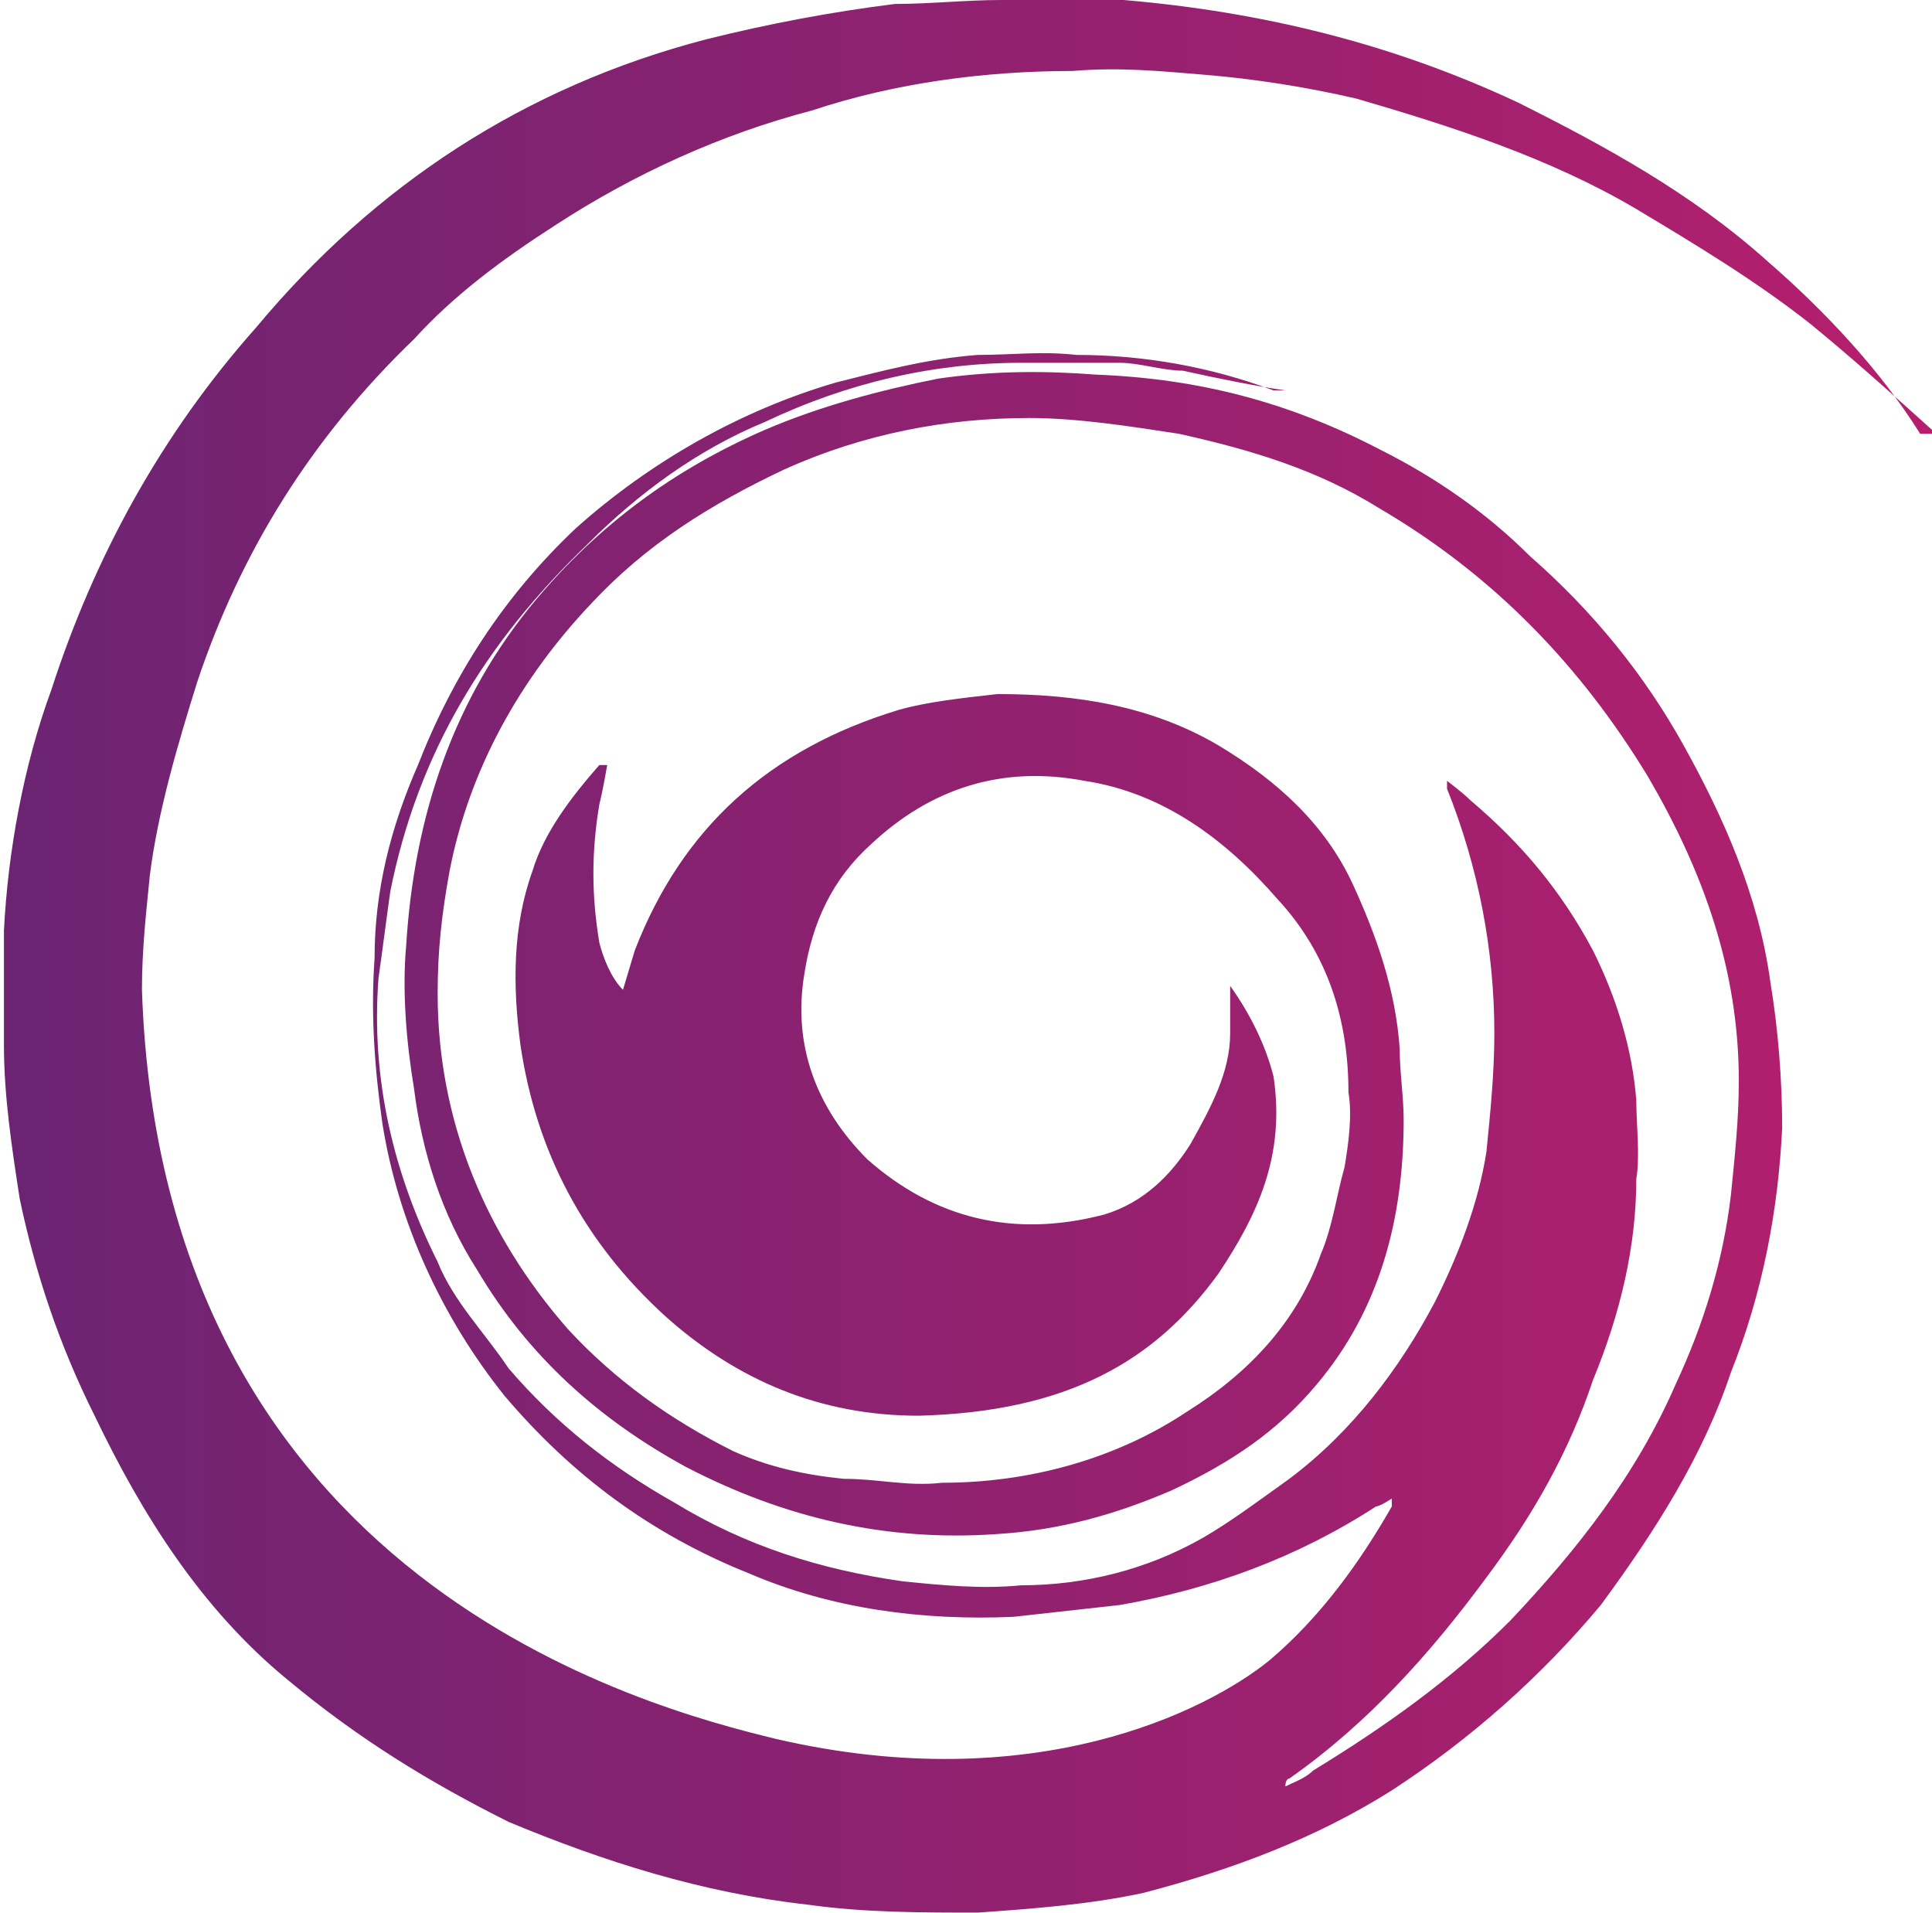
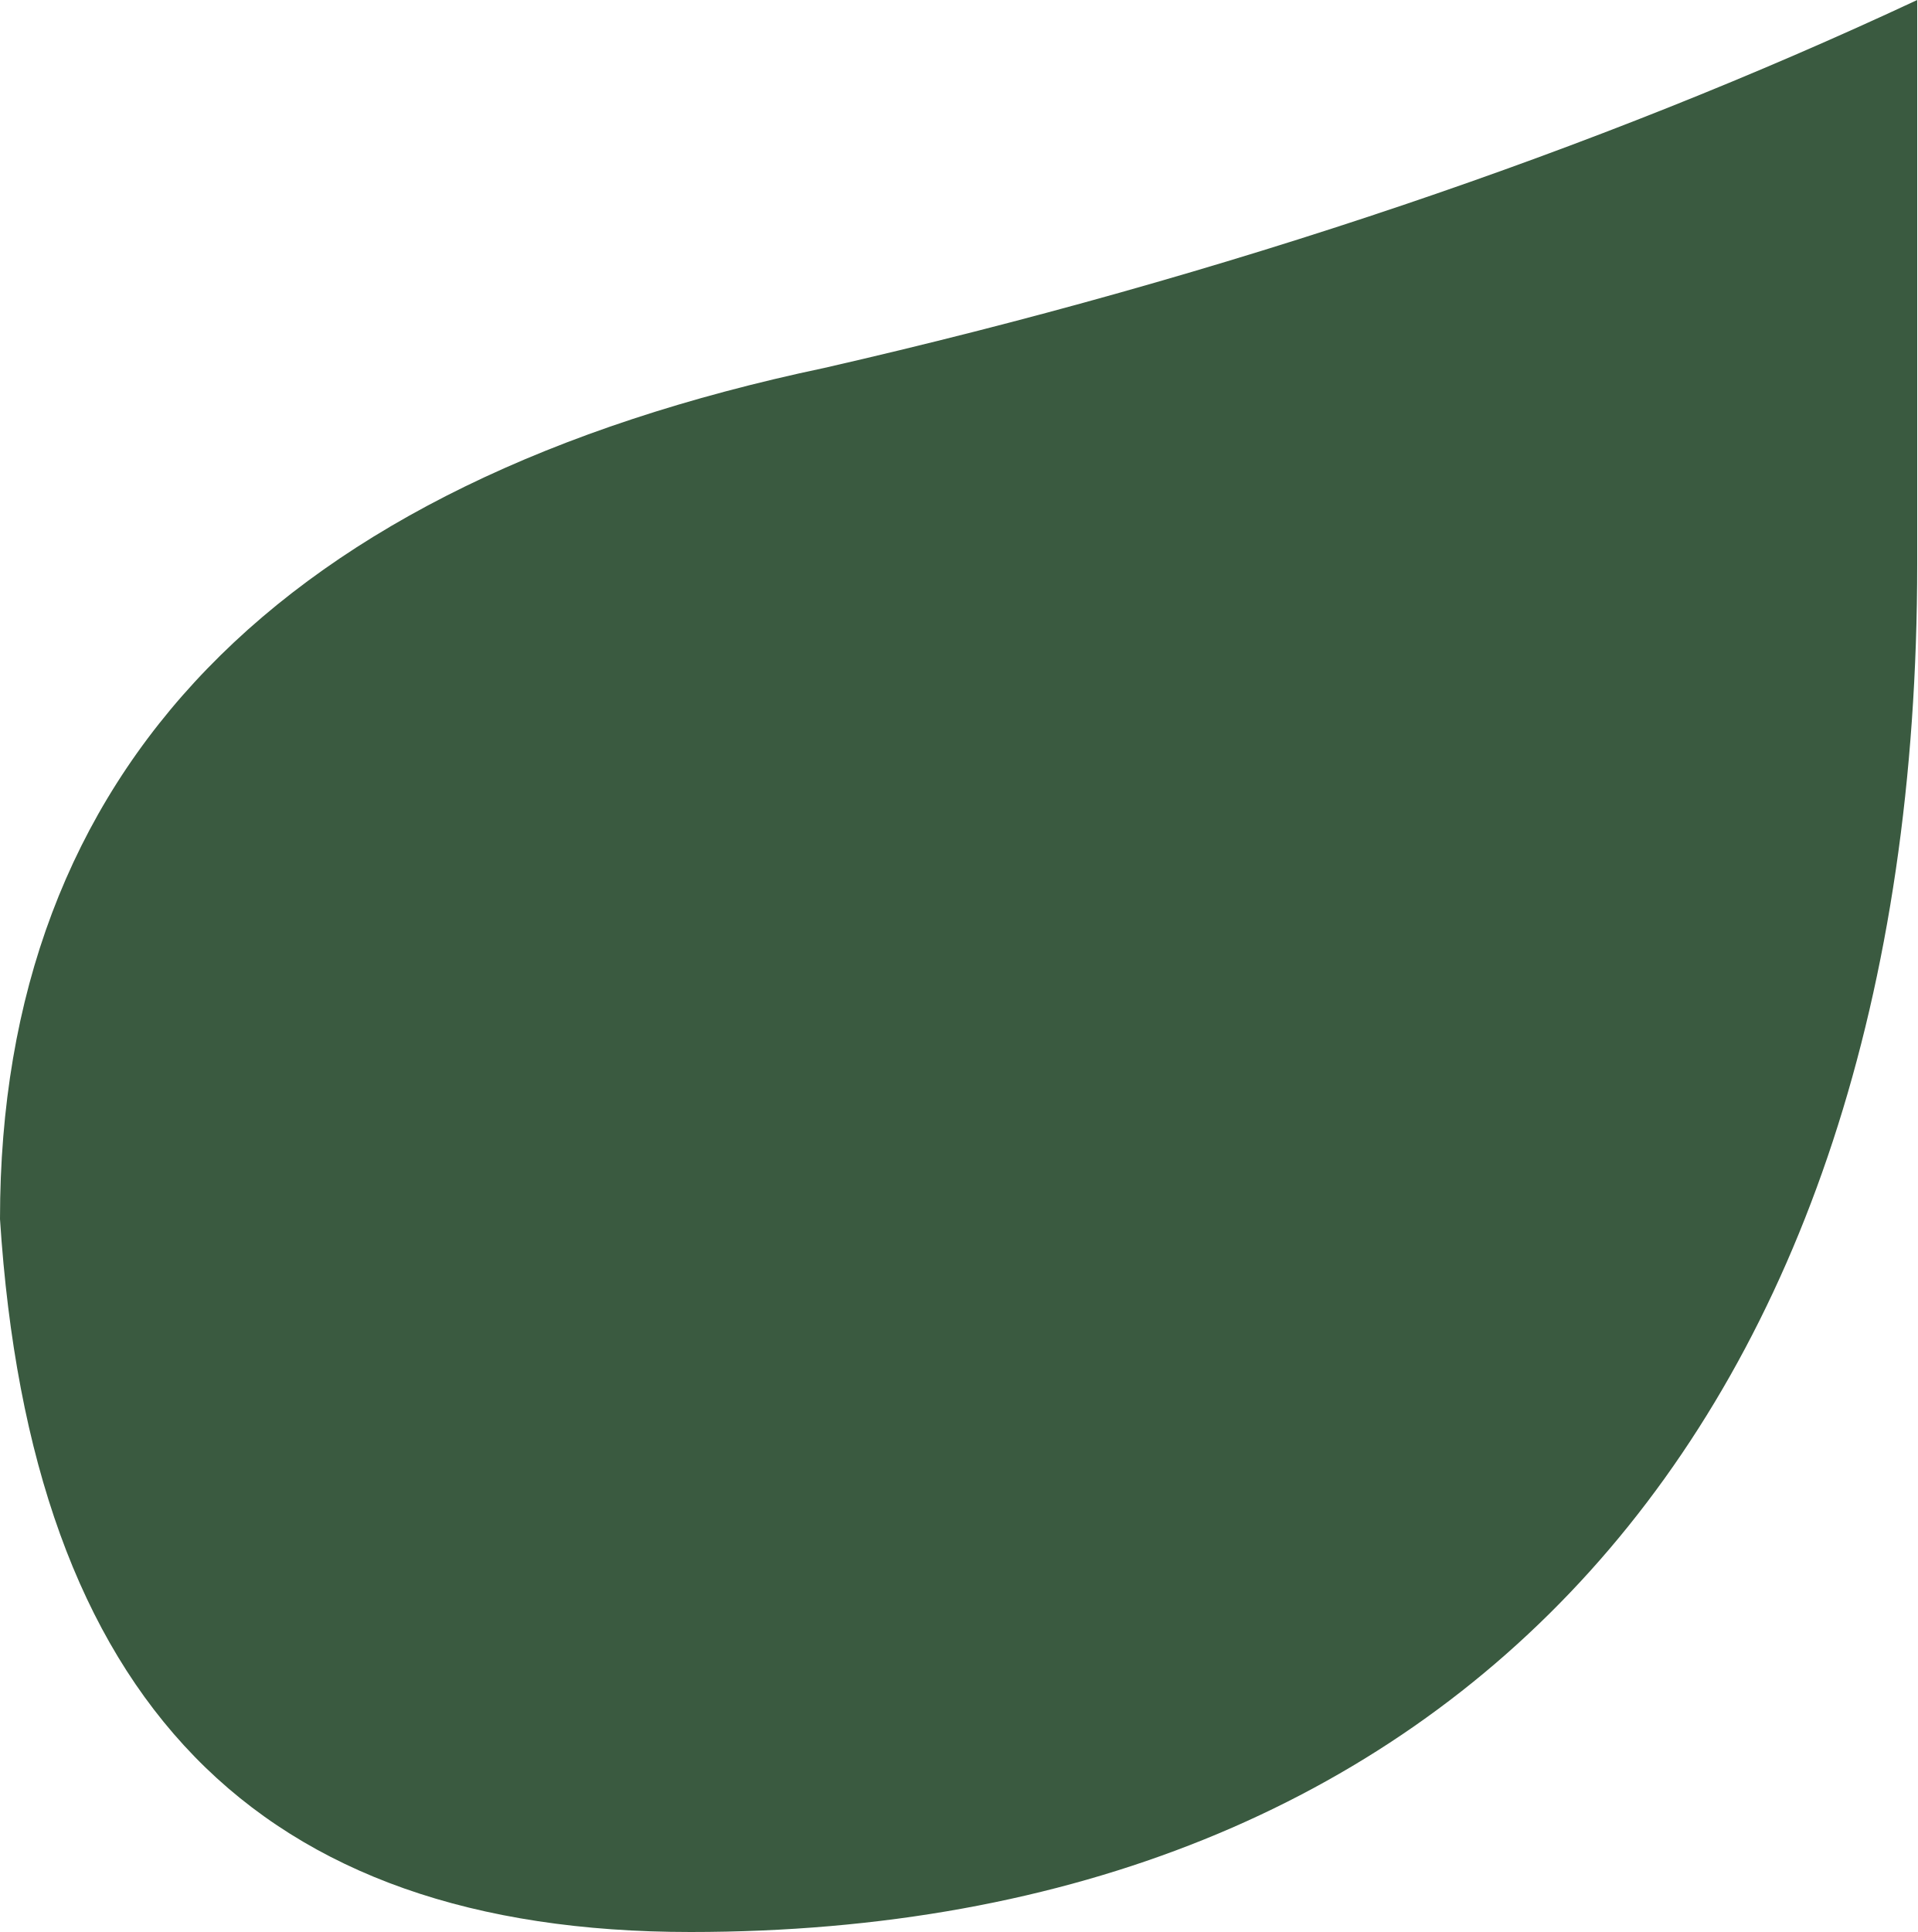
- <svg xmlns="http://www.w3.org/2000/svg" id="katman_1" data-name="katman 1" viewBox="0 0 4.9 4.85">
+ <svg xmlns="http://www.w3.org/2000/svg" id="katman_1" version="1.1" viewBox="0 0 704.7 710">
  <defs>
    <style>
-       .cls-1 {
-         fill: url(#Adsız_degrade);
+       .st0 {
+         fill: #3a5a40;
      }
    </style>
-     <linearGradient id="Adsız_degrade" data-name="Adsız degrade" x1=".04" y1="5.11" x2="4.9" y2="5.11" gradientTransform="translate(0 7.54) scale(1 -1)" gradientUnits="userSpaceOnUse">
-       <stop offset="0" stop-color="#6c2472" />
-       <stop offset="1" stop-color="#b51f6d" />
-     </linearGradient>
  </defs>
-   <path class="cls-1" d="M4.9,1.09c-.1-.09-.2-.18-.31-.27-.14-.11-.29-.2-.44-.29-.22-.13-.47-.21-.71-.28-.13-.03-.26-.05-.38-.06-.12-.01-.22-.02-.34-.01-.22,0-.45.03-.66.1-.23.06-.45.16-.65.29-.14.09-.26.18-.36.29-.26.25-.44.54-.55.87-.05.16-.1.33-.12.49-.01.1-.02.19-.02.29.05,1.5,1.28,1.82,1.61,1.9.65.15,1.09-.07,1.25-.2.13-.11.23-.25.31-.39v-.02s-.03.02-.04.02c-.2.13-.42.21-.65.25-.09.01-.18.02-.27.03-.23.01-.46-.02-.67-.11-.25-.1-.45-.25-.62-.45-.16-.2-.27-.44-.31-.69-.02-.14-.03-.28-.02-.42,0-.17.04-.33.11-.49.09-.23.22-.43.4-.6.19-.17.42-.3.66-.37.12-.03.23-.06.36-.07.09,0,.16-.01.25,0,.17,0,.34.03.5.09h.03c-.07-.01-.17-.03-.26-.05-.05,0-.11-.02-.16-.02h-.25c-.22,0-.44.05-.65.15-.17.07-.32.18-.45.31-.26.25-.43.53-.5.88-.01.07-.02.15-.03.22-.02.26.04.5.15.72.04.1.12.18.18.27.12.14.26.25.42.34.18.11.37.17.58.2.1.01.2.02.3.01.16,0,.32-.04.46-.12.07-.04.15-.1.22-.15.16-.12.28-.28.37-.45.06-.12.11-.25.13-.38.01-.1.02-.2.02-.3,0-.21-.04-.42-.12-.62v-.02s.04.03.06.05c.13.11.23.23.31.38.06.12.1.25.11.38,0,.06.01.14,0,.2,0,.17-.04.34-.11.51-.06.18-.15.34-.27.5-.14.19-.3.37-.5.51,0,0-.01,0-.01.02.02-.01.05-.02.07-.04.18-.11.35-.23.5-.38.17-.18.32-.37.42-.6.07-.15.12-.31.14-.48.01-.1.02-.19.02-.29,0-.28-.09-.53-.23-.77-.17-.28-.39-.51-.68-.68-.16-.1-.33-.15-.51-.19-.13-.02-.26-.04-.38-.04-.21,0-.42.04-.62.13-.19.09-.35.19-.49.34-.18.19-.31.42-.36.68-.02.11-.03.2-.03.31,0,.32.12.61.33.85.12.13.26.23.42.31.09.04.18.06.28.07.09,0,.16.02.25.01.22,0,.44-.06.62-.18.16-.1.28-.23.34-.4.03-.07.04-.15.06-.22.01-.06.02-.13.01-.19,0-.18-.05-.35-.18-.49-.13-.15-.29-.27-.49-.3-.21-.04-.39.02-.54.16-.1.09-.15.2-.17.33-.03.18.03.34.16.47.17.15.37.2.6.14.1-.03.17-.1.22-.18.05-.09.1-.18.1-.28v-.12c.05.07.09.15.11.23.03.2-.04.35-.14.5-.16.22-.38.35-.76.36-.25,0-.46-.09-.64-.25-.21-.19-.33-.42-.37-.69-.02-.15-.02-.3.03-.44.03-.1.1-.19.17-.27h.02s-.01.06-.02.1c-.02.12-.02.23,0,.35.01.04.03.09.06.12l.03-.1c.12-.31.34-.51.67-.61.07-.02.16-.03.25-.04.2,0,.39.03.56.13.15.09.27.2.34.35.06.13.11.27.12.42,0,.06.01.12.01.18,0,.25-.06.48-.22.67-.1.12-.22.2-.37.27-.14.06-.28.1-.44.11-.28.02-.54-.04-.79-.17-.22-.12-.4-.28-.53-.5-.09-.14-.14-.3-.16-.46-.02-.12-.03-.25-.02-.36.02-.33.12-.63.33-.88.16-.19.35-.33.58-.43.14-.06.29-.1.44-.13.14-.02.27-.02.4-.01.26.01.49.07.72.19.14.07.27.16.38.27.16.14.29.3.39.48s.19.38.22.6c.02.12.03.25.03.37-.01.21-.05.42-.13.62-.07.21-.19.4-.33.59-.15.18-.33.34-.53.47-.19.12-.4.2-.63.26-.14.03-.28.04-.42.05-.14,0-.29,0-.43-.02-.27-.03-.52-.11-.76-.21-.2-.1-.38-.21-.56-.36-.22-.18-.37-.42-.49-.67-.09-.18-.15-.36-.19-.55-.02-.13-.04-.26-.04-.39v-.29c.01-.2.05-.42.12-.61.11-.34.28-.65.52-.92C.95.47,1.33.22,1.79.1c.16-.04.32-.07.48-.09.09,0,.18-.01.27-.01h.31c.35.03.68.11,1,.26.22.11.44.23.63.4.15.13.29.28.39.44h.03Z" />
+   <path class="st0" d="M0,448c11.4,177.5,94.7,262,253.8,262,280.4,0,450.8-186,450.8-502.9V0c-117.4,54.9-253.8,101.4-401.6,135.2C102.3,177.5,0,283.2,0,448Z" />
</svg>
